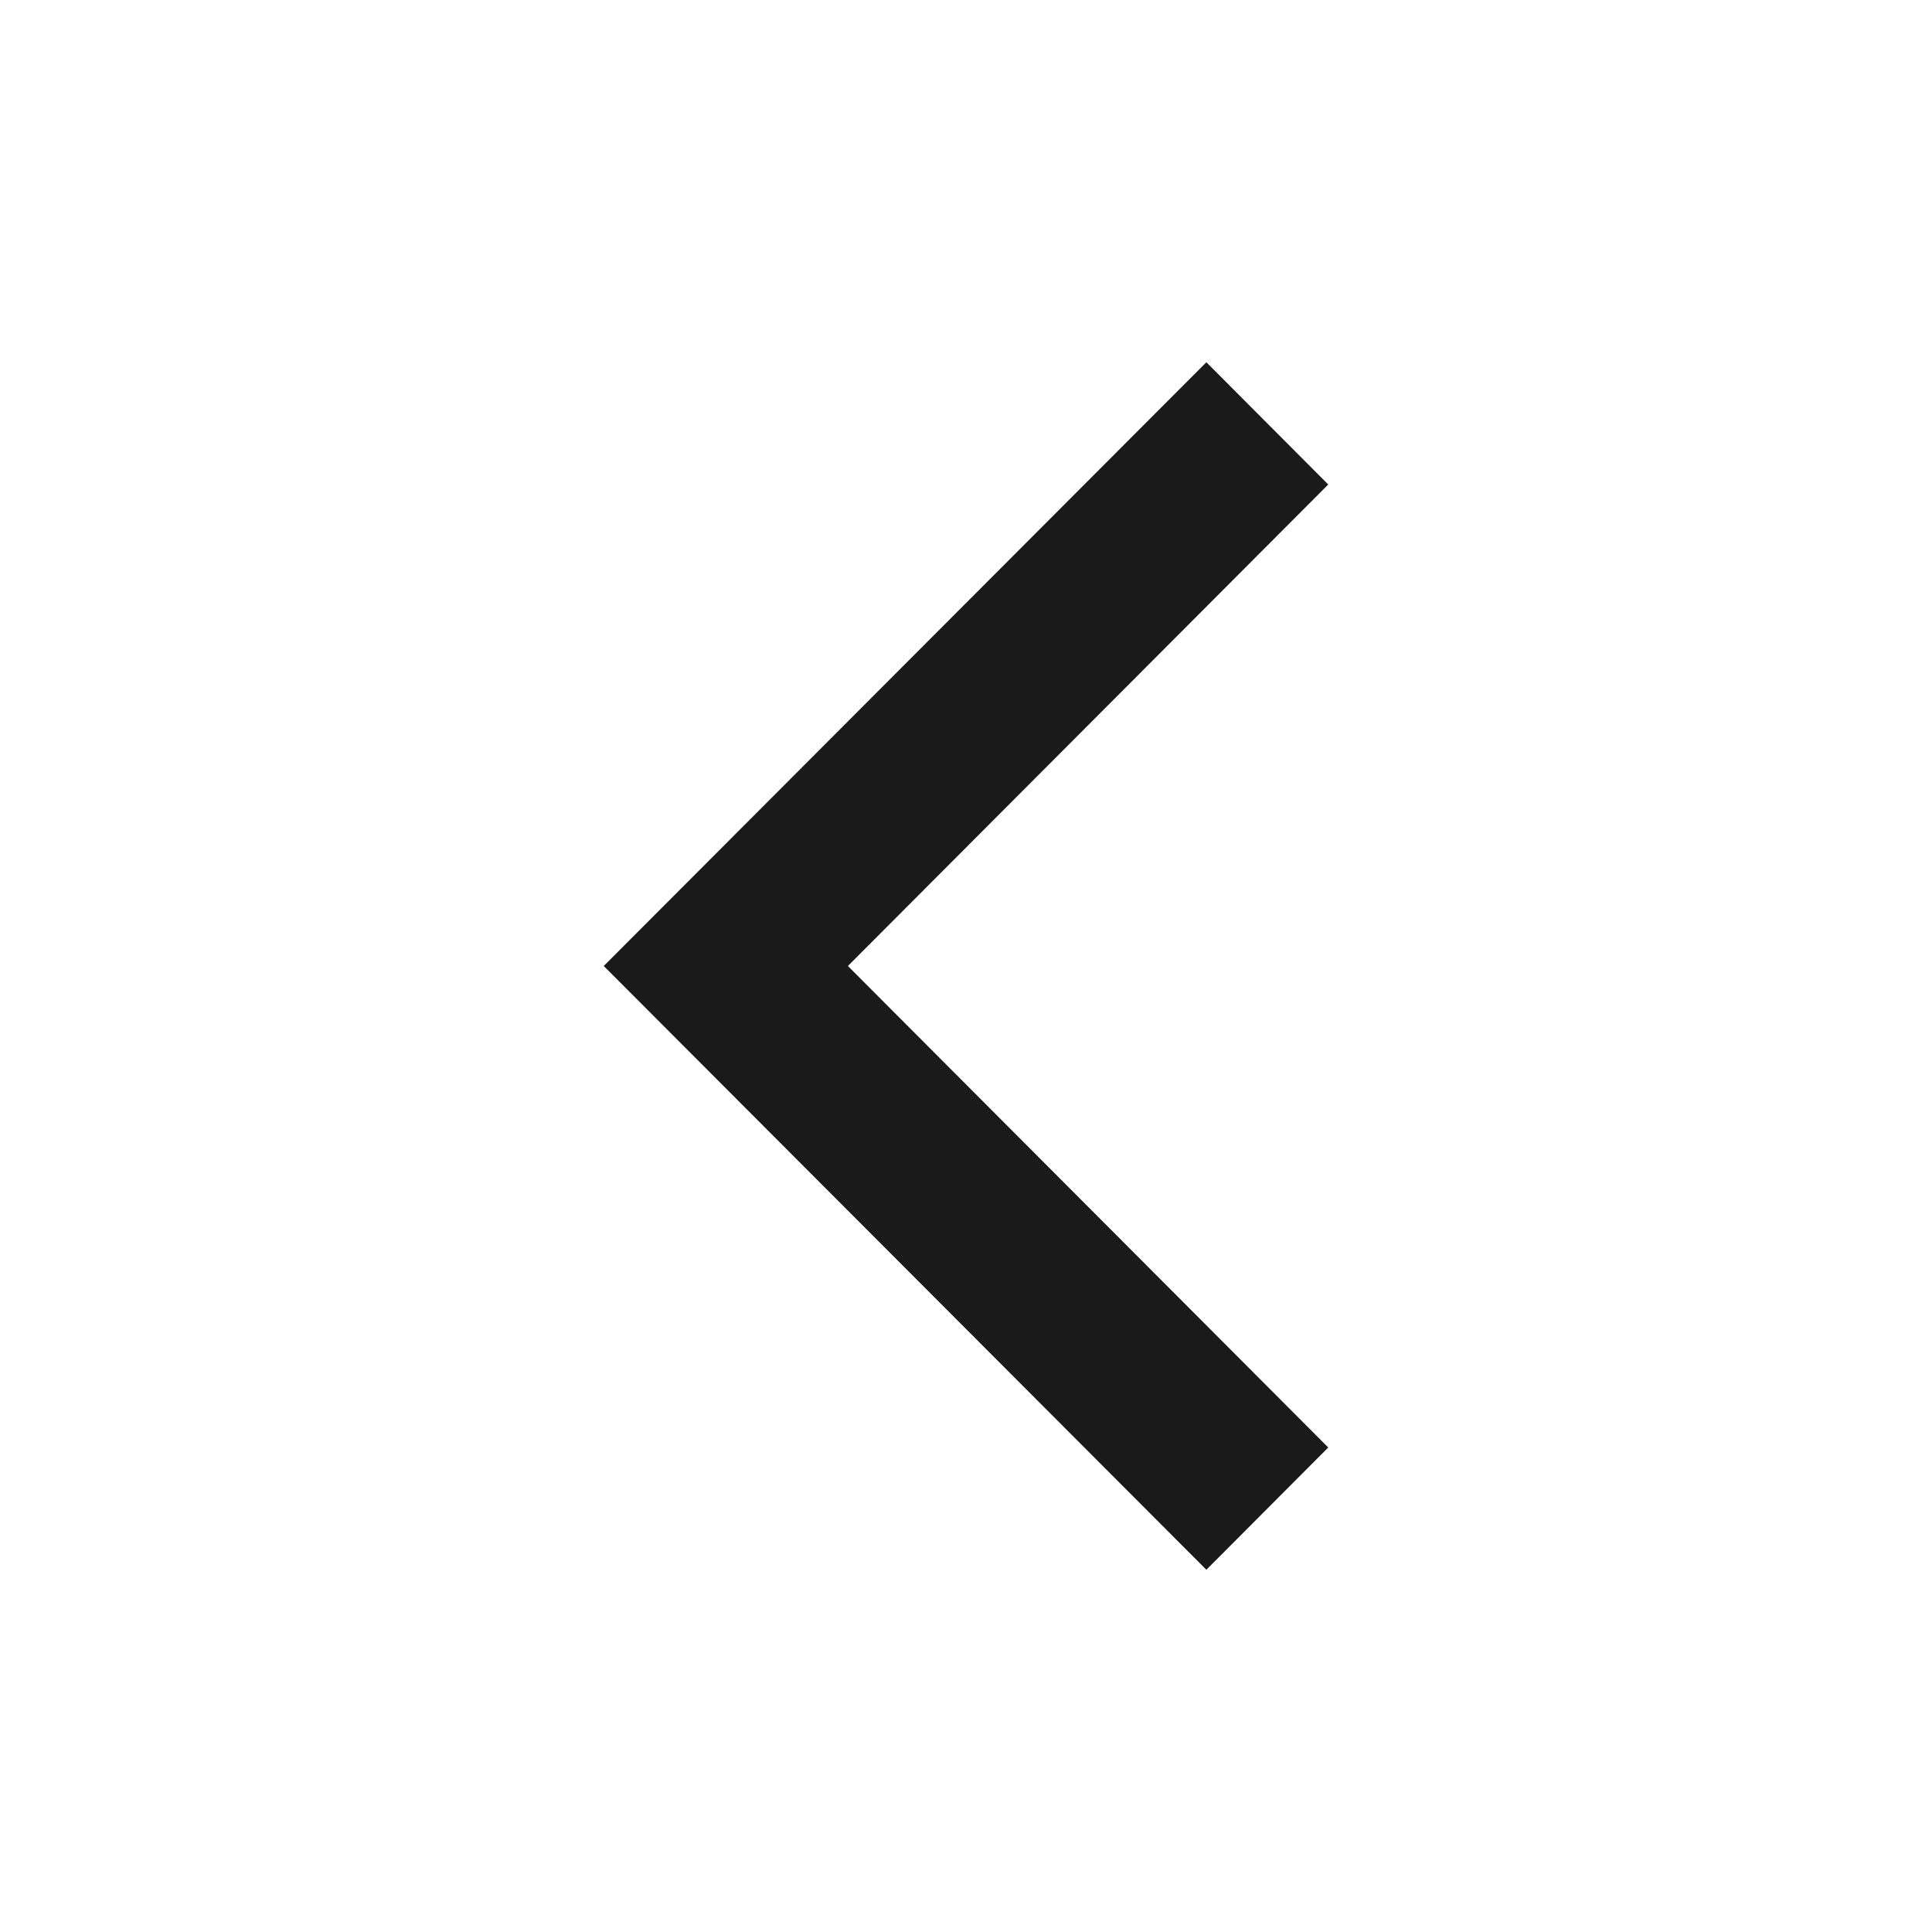
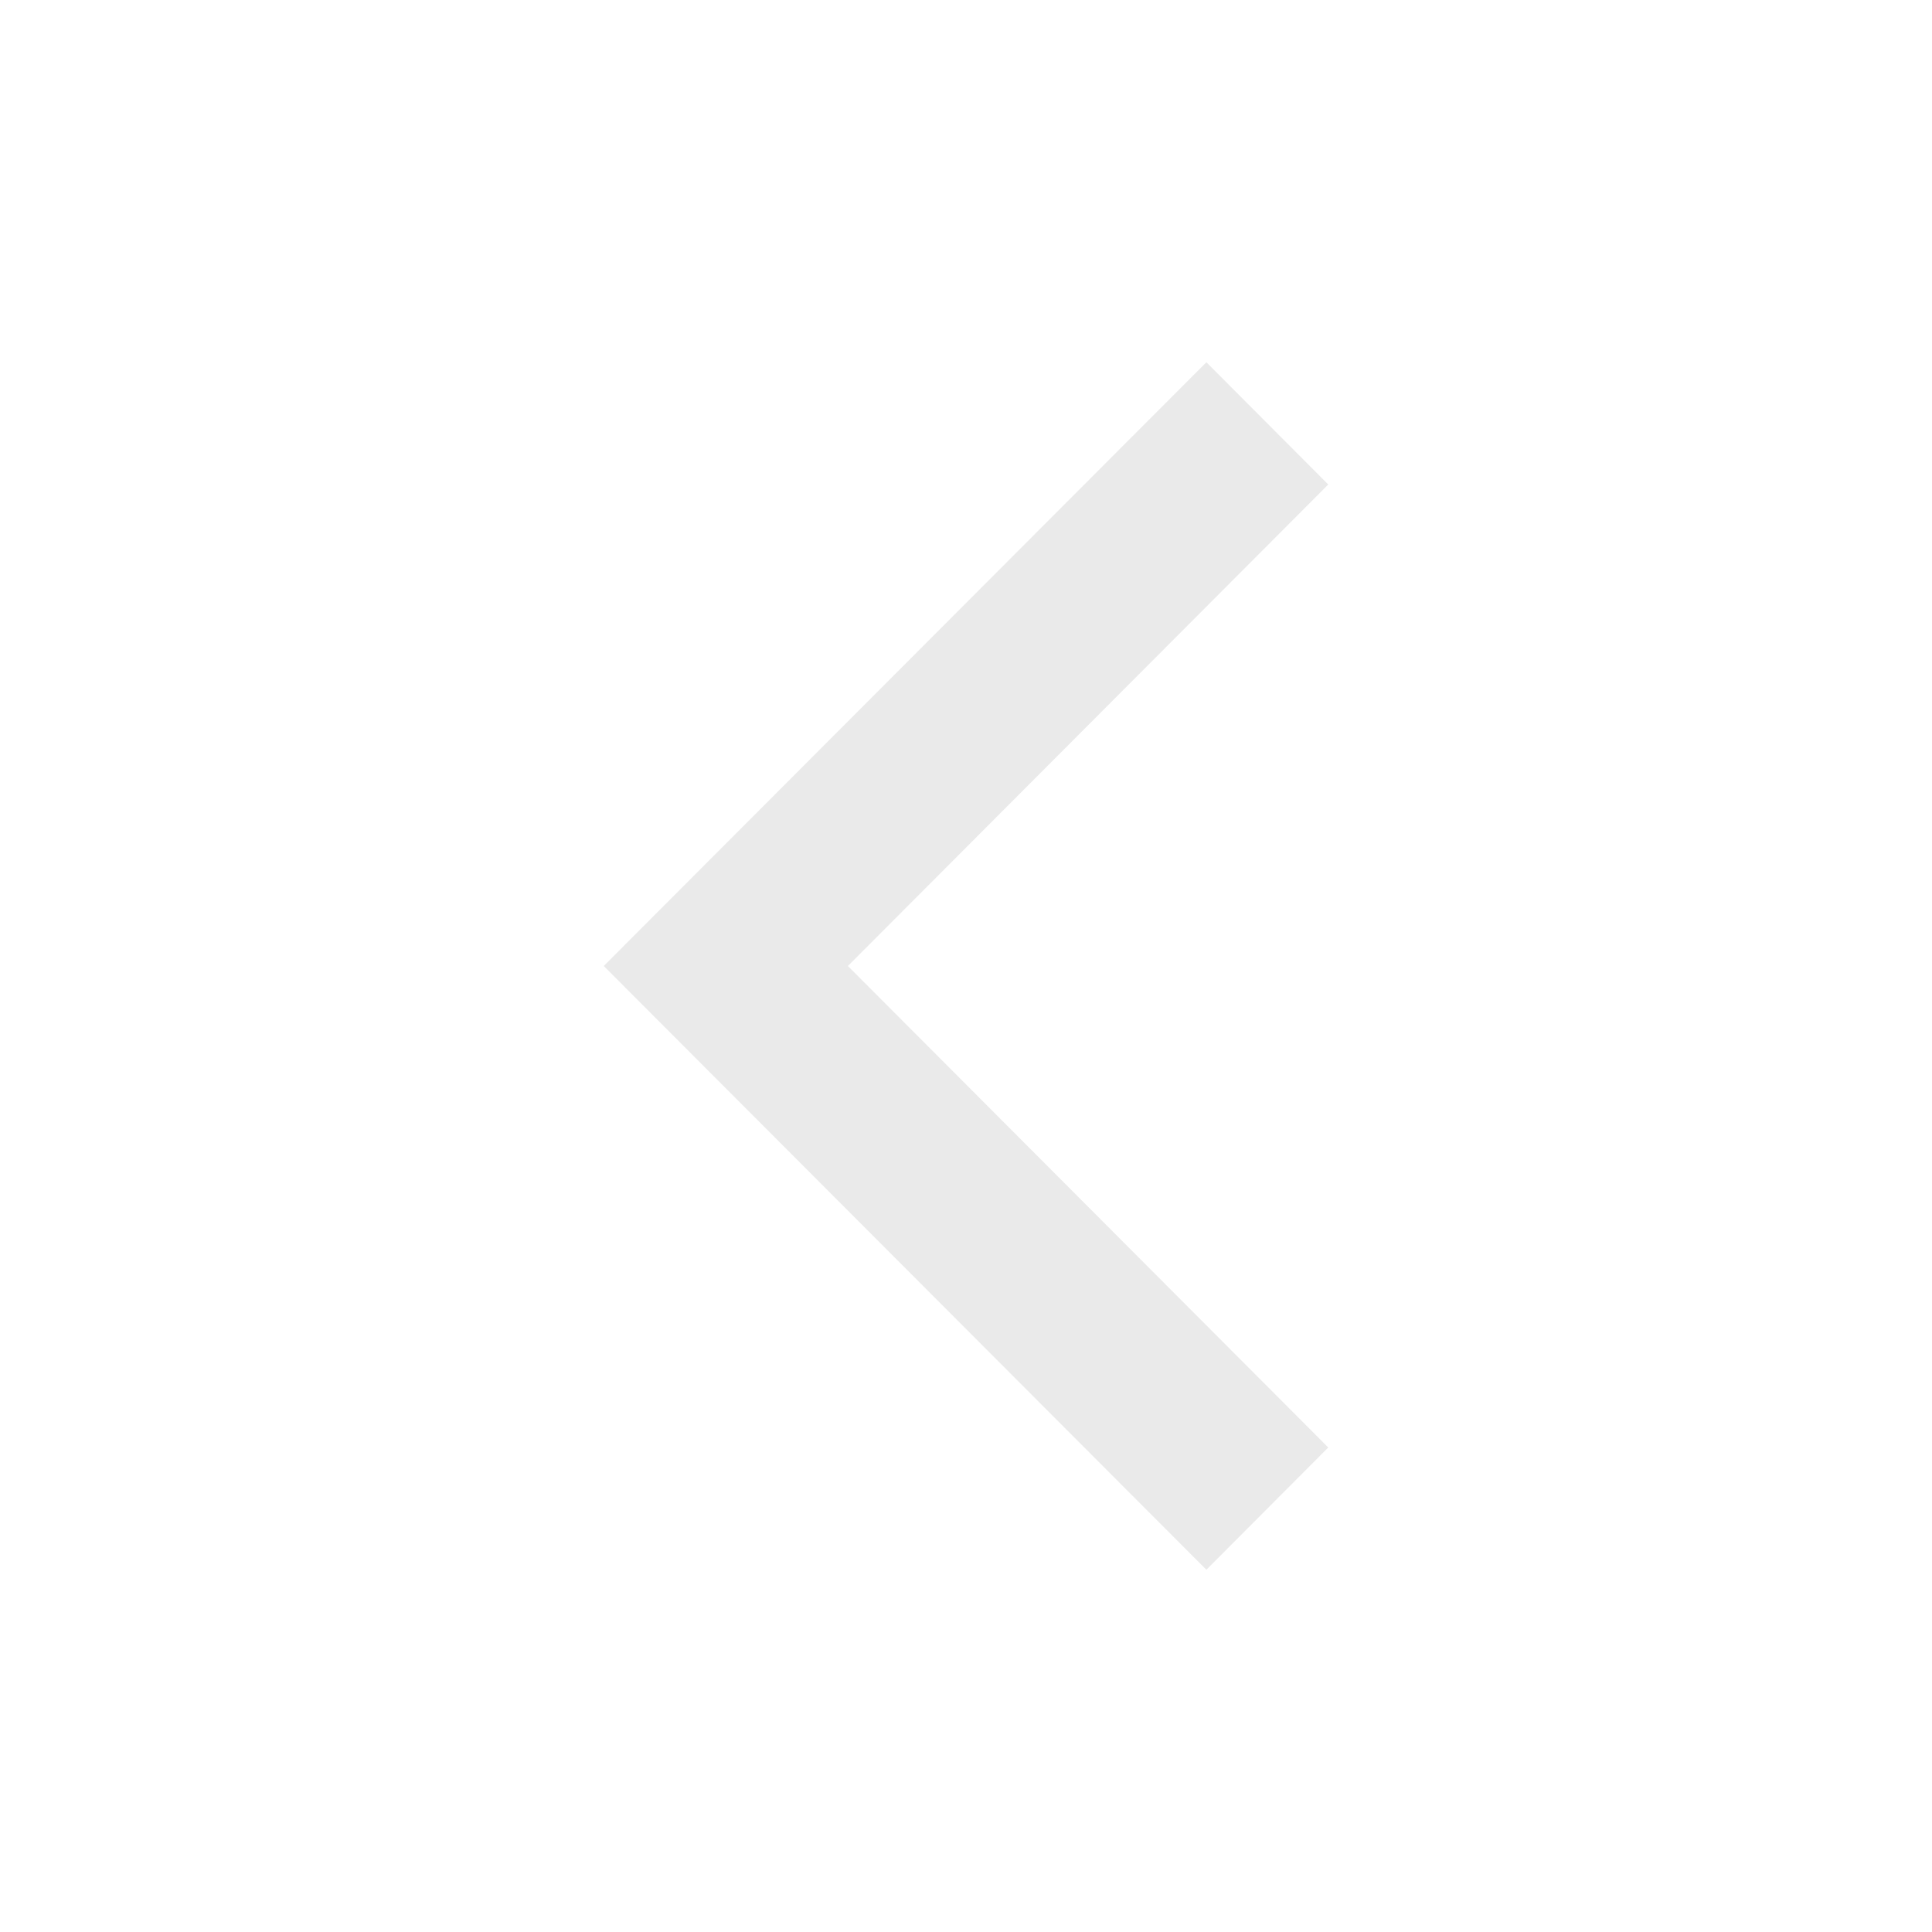
<svg xmlns="http://www.w3.org/2000/svg" height="512px" id="Layer_1" style="enable-background:new 0 0 512 512;" version="1.1" viewBox="0 0 512 512" width="512px" xml:space="preserve">
-   <polygon fill="#1a1a1a" points="352,128.4 319.7,96 160,256 160,256 160,256 319.7,416 352,383.6 224.7,256 " />
+   <polygon fill="#eaeaea" points="352,128.4 319.7,96 160,256 160,256 160,256 319.7,416 352,383.6 224.7,256 " />
</svg>
